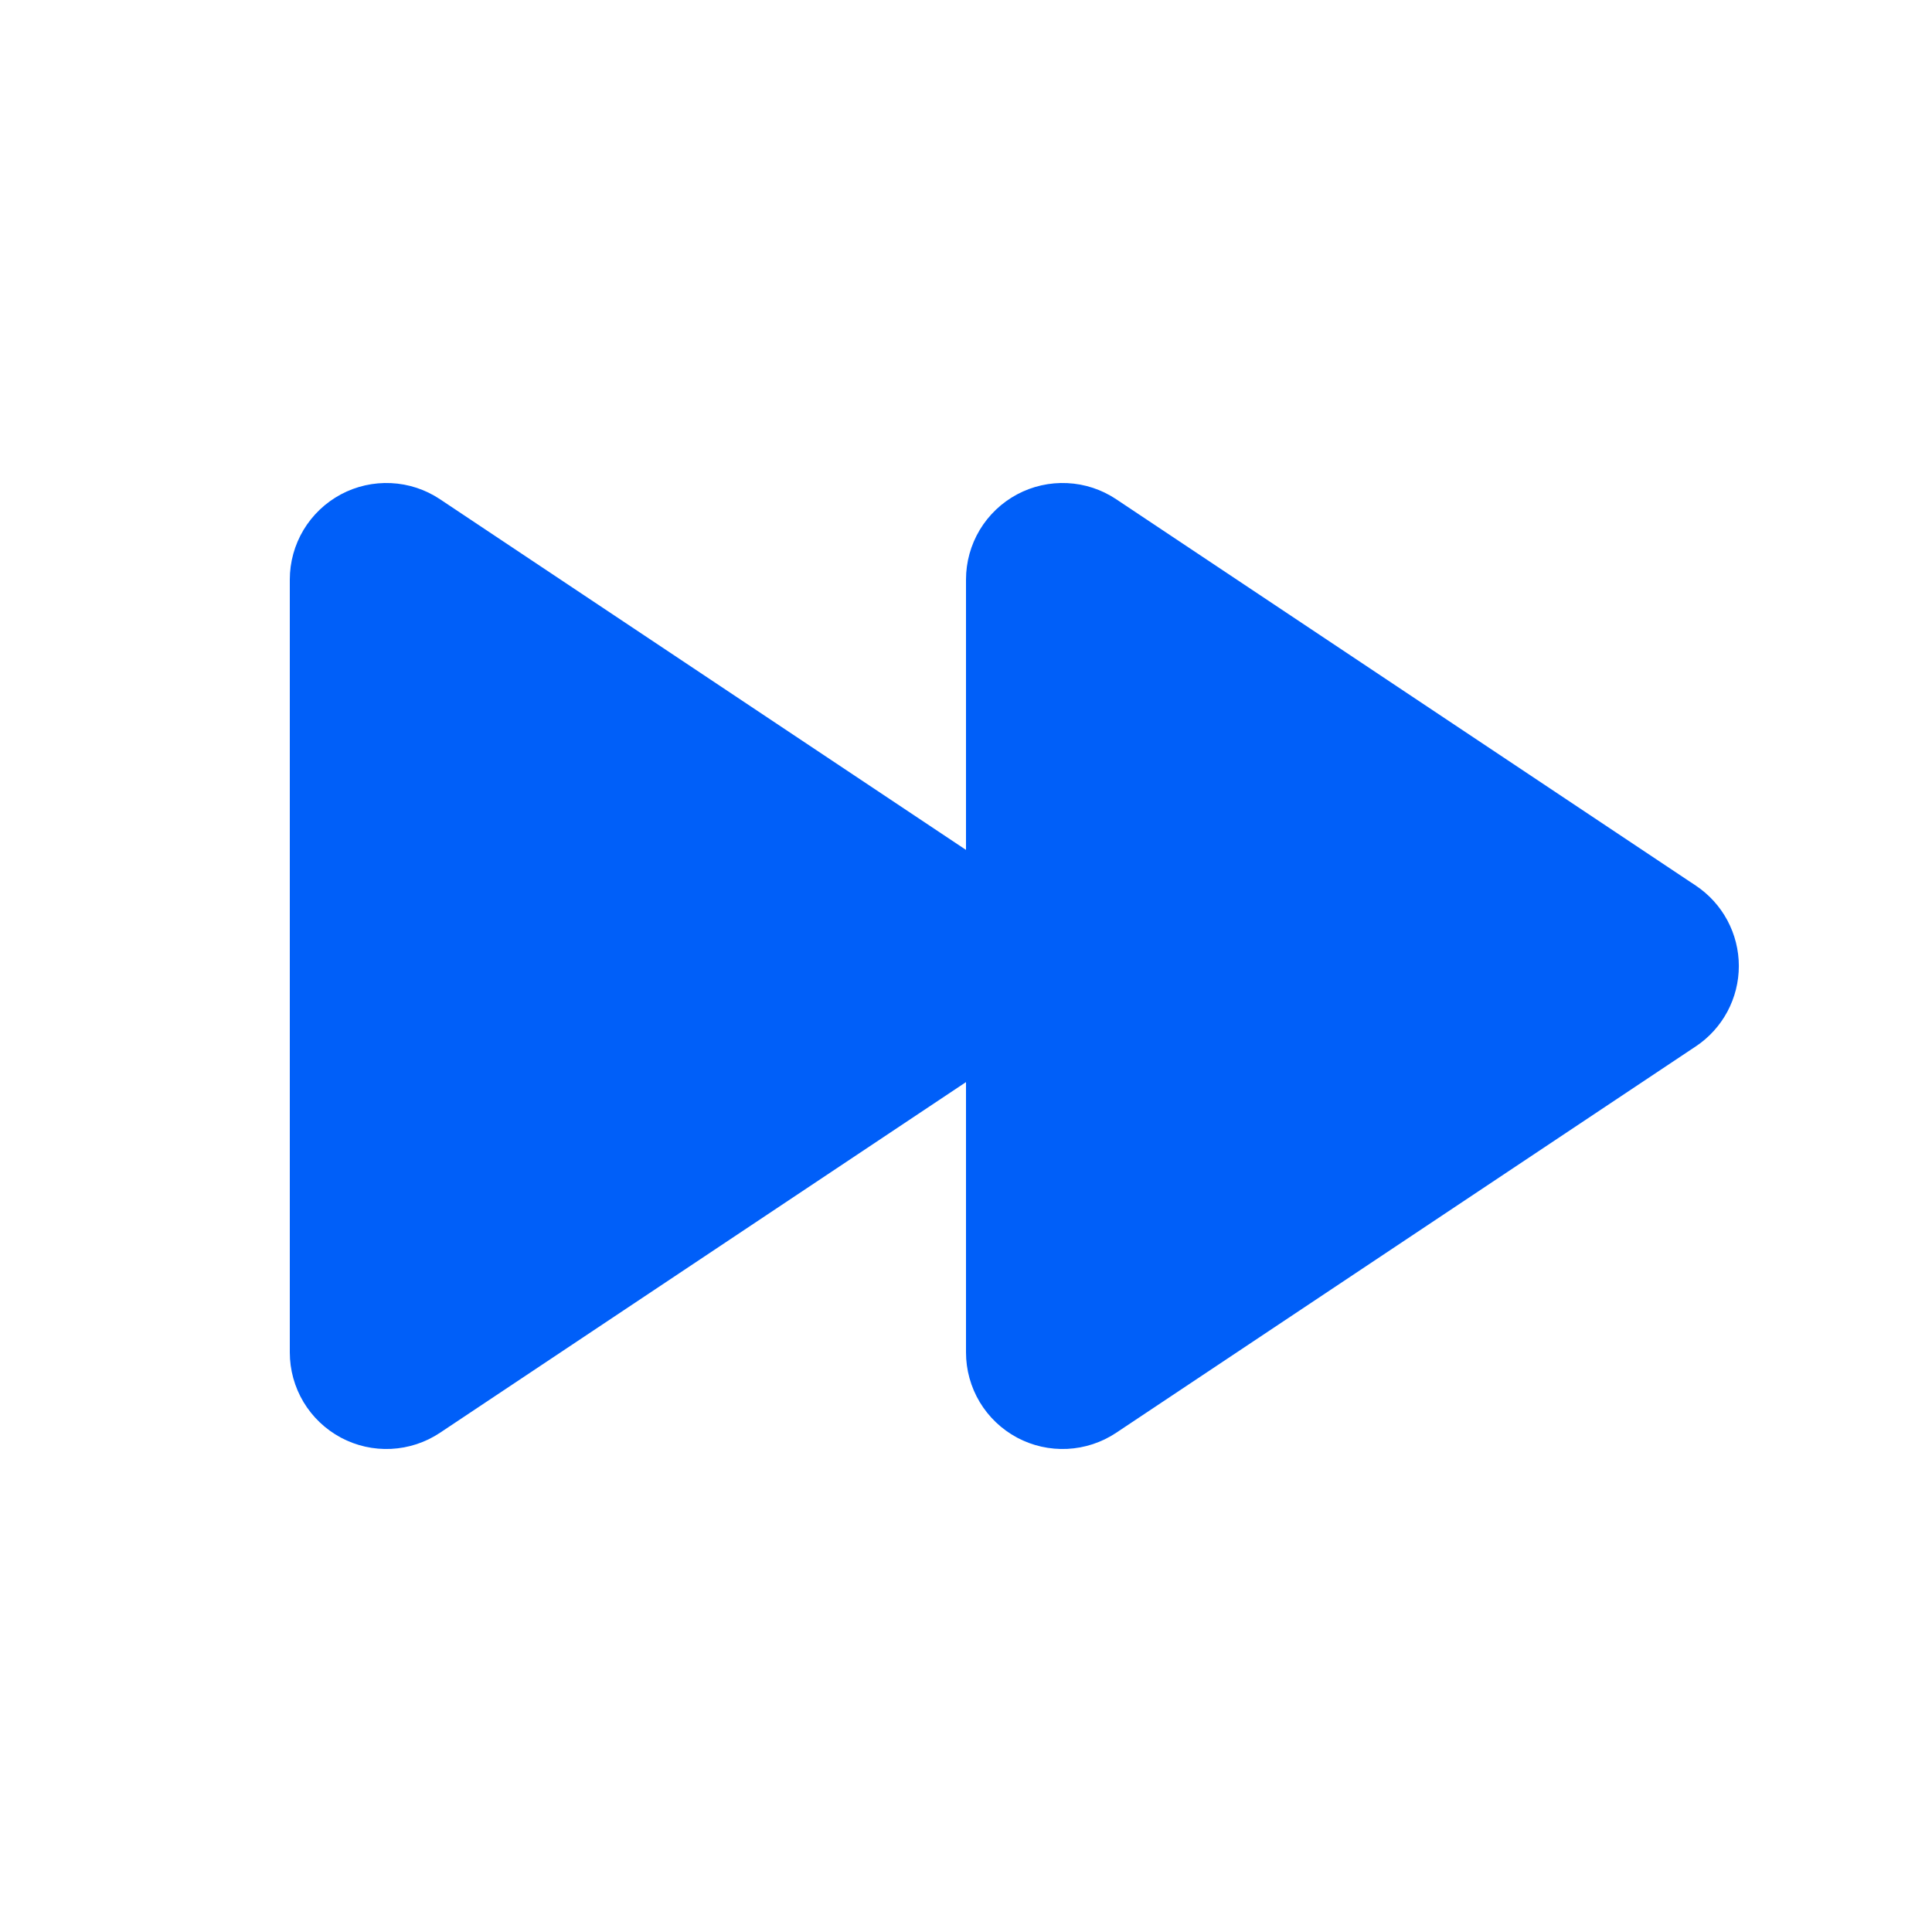
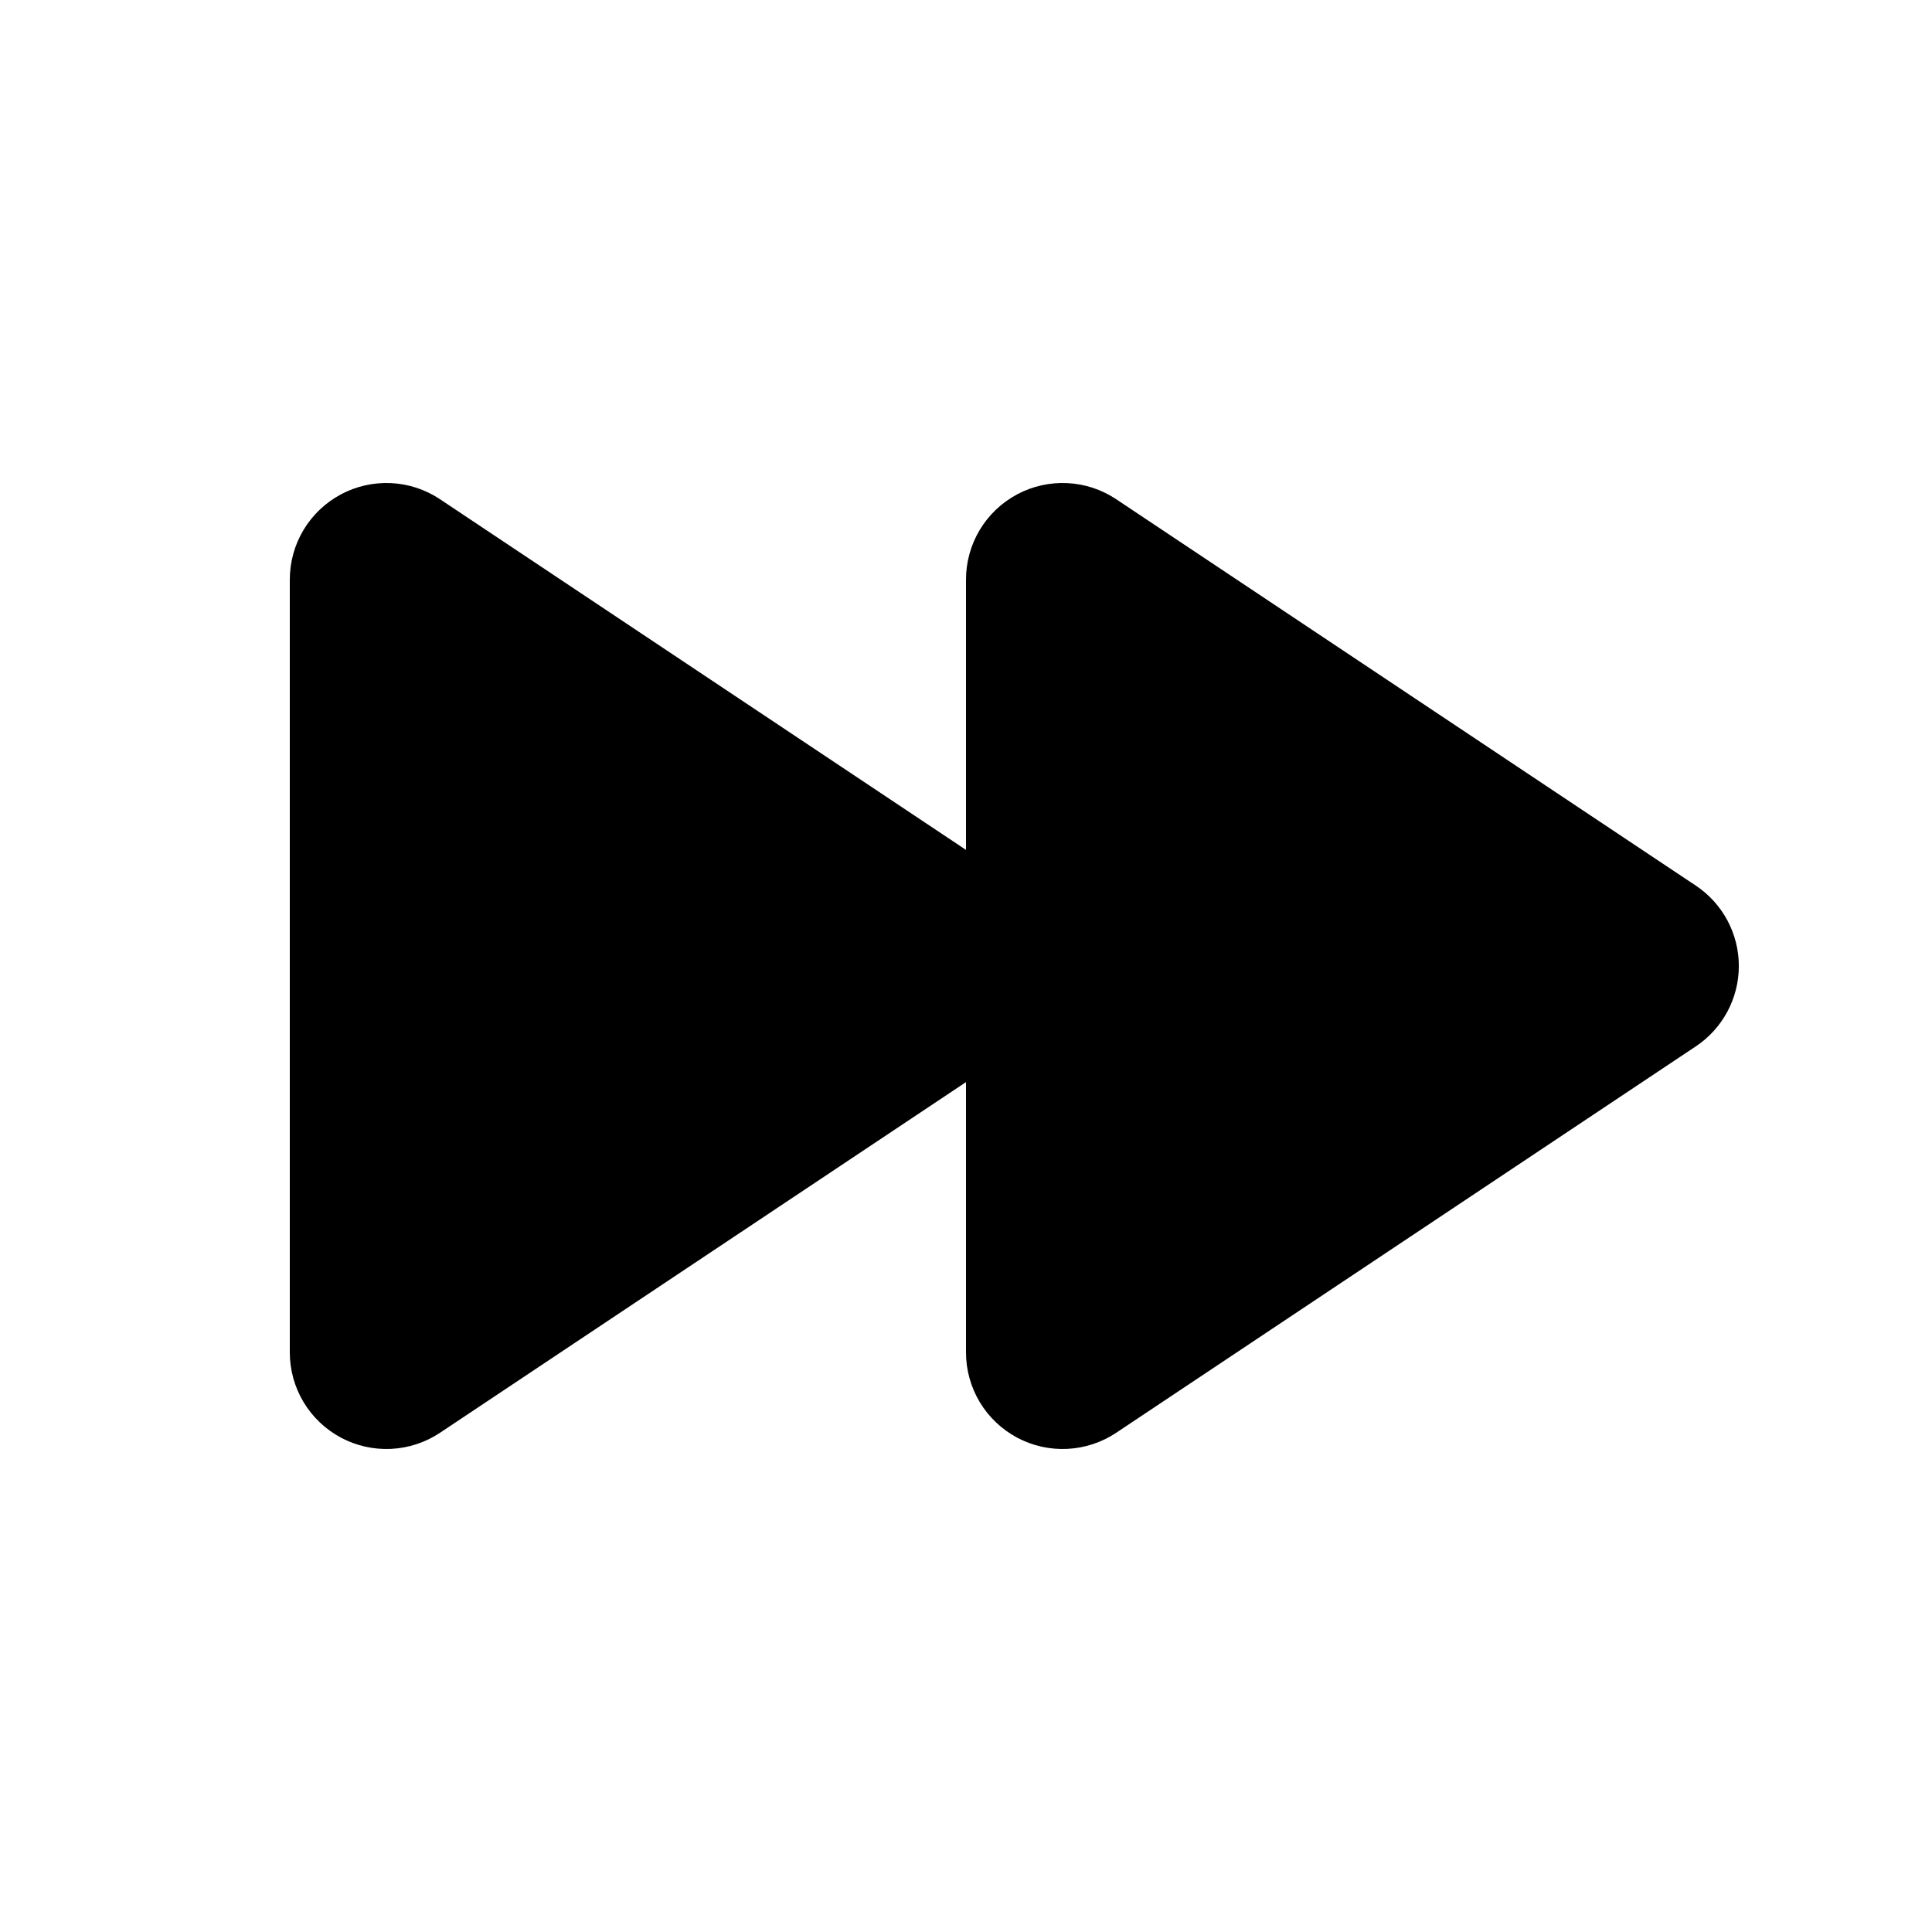
- <svg xmlns="http://www.w3.org/2000/svg" width="50" height="50" viewBox="0 0 50 50" fill="none">
-   <path d="M11.387 12.92C11.011 12.669 10.573 12.524 10.121 12.503C9.669 12.481 9.22 12.582 8.821 12.795C8.422 13.009 8.088 13.327 7.855 13.715C7.623 14.103 7.5 14.547 7.5 15V35C7.5 35.453 7.623 35.897 7.855 36.285C8.088 36.673 8.422 36.991 8.821 37.205C9.22 37.418 9.669 37.519 10.121 37.497C10.573 37.475 11.011 37.331 11.387 37.08L25 28.005V35C25 35.453 25.123 35.897 25.355 36.285C25.588 36.673 25.922 36.991 26.321 37.205C26.72 37.418 27.169 37.519 27.621 37.497C28.073 37.475 28.511 37.331 28.887 37.08L43.888 27.08C44.23 26.852 44.511 26.542 44.705 26.18C44.899 25.817 45.001 25.412 45.001 25C45.001 24.588 44.899 24.183 44.705 23.82C44.511 23.458 44.23 23.148 43.888 22.92L28.887 12.92C28.511 12.669 28.073 12.524 27.621 12.503C27.169 12.481 26.72 12.582 26.321 12.795C25.922 13.009 25.588 13.327 25.355 13.715C25.123 14.103 25 14.547 25 15V21.995L11.387 12.92Z" fill="#005FF9" />
+ <svg xmlns="http://www.w3.org/2000/svg" viewBox="0 0 50 50" fill="none">
+   <path d="M11.387 12.92C11.011 12.669 10.573 12.524 10.121 12.503C9.669 12.481 9.22 12.582 8.821 12.795C8.422 13.009 8.088 13.327 7.855 13.715C7.623 14.103 7.5 14.547 7.5 15V35C7.5 35.453 7.623 35.897 7.855 36.285C8.088 36.673 8.422 36.991 8.821 37.205C9.22 37.418 9.669 37.519 10.121 37.497C10.573 37.475 11.011 37.331 11.387 37.08L25 28.005V35C25 35.453 25.123 35.897 25.355 36.285C25.588 36.673 25.922 36.991 26.321 37.205C26.72 37.418 27.169 37.519 27.621 37.497C28.073 37.475 28.511 37.331 28.887 37.08L43.888 27.08C44.23 26.852 44.511 26.542 44.705 26.18C44.899 25.817 45.001 25.412 45.001 25C45.001 24.588 44.899 24.183 44.705 23.82C44.511 23.458 44.23 23.148 43.888 22.92L28.887 12.92C28.511 12.669 28.073 12.524 27.621 12.503C27.169 12.481 26.72 12.582 26.321 12.795C25.922 13.009 25.588 13.327 25.355 13.715C25.123 14.103 25 14.547 25 15V21.995L11.387 12.92Z" fill="currentColor" />
</svg>
